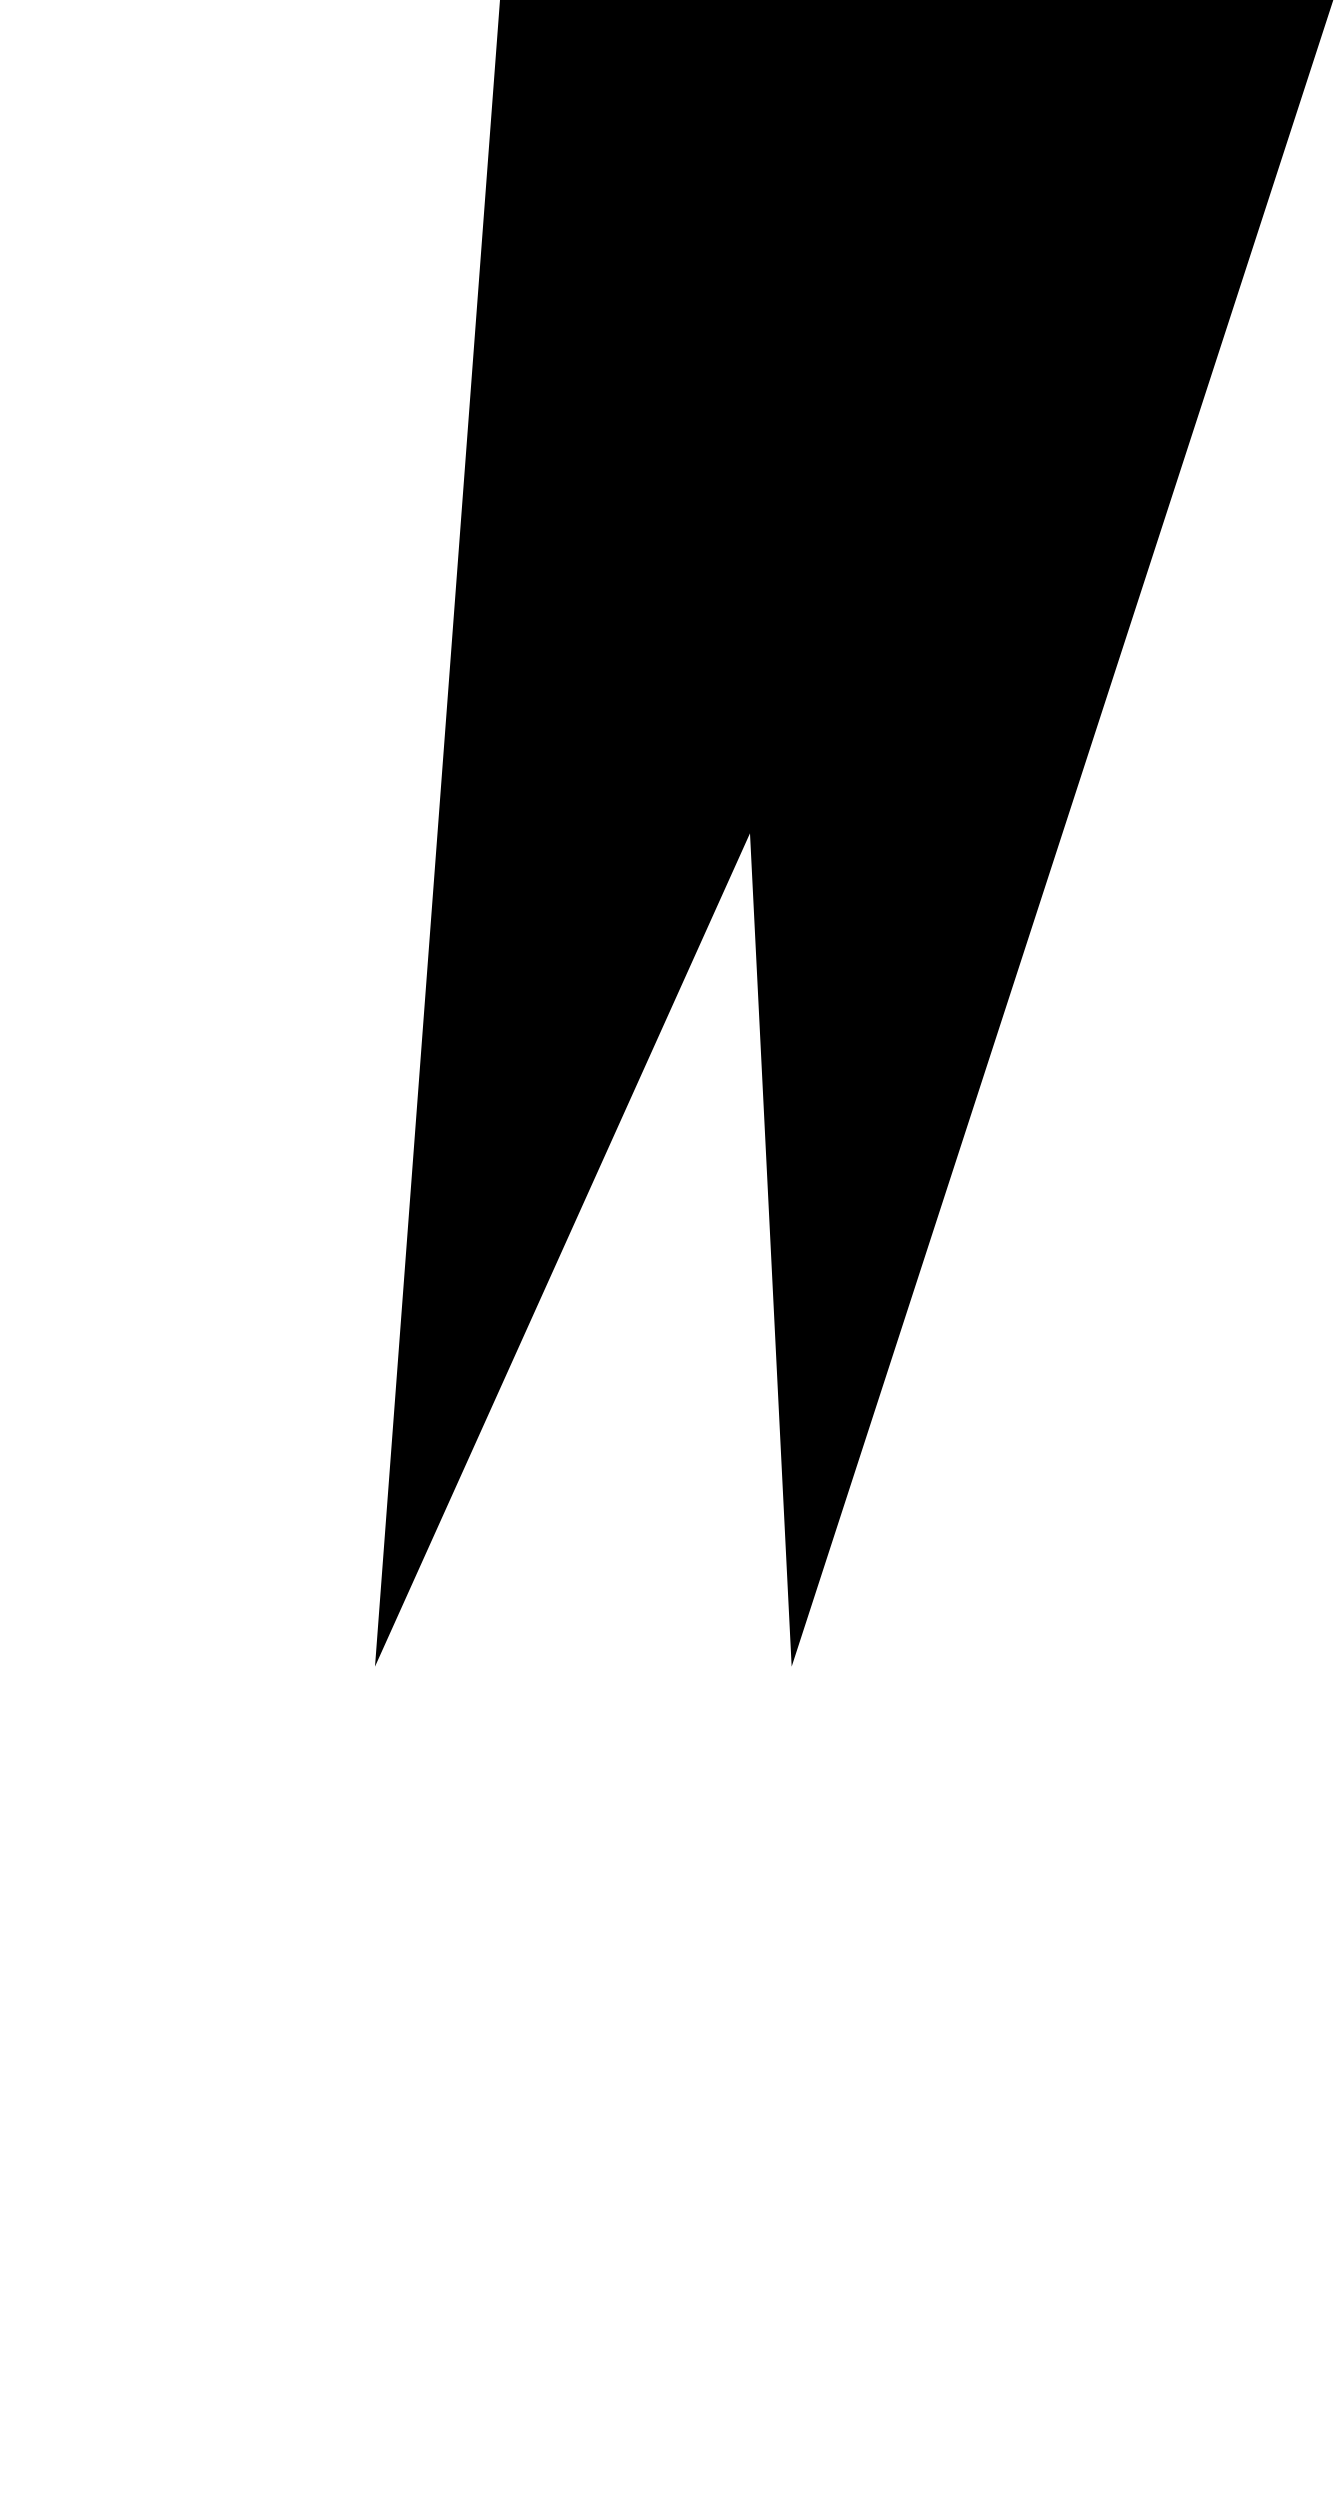
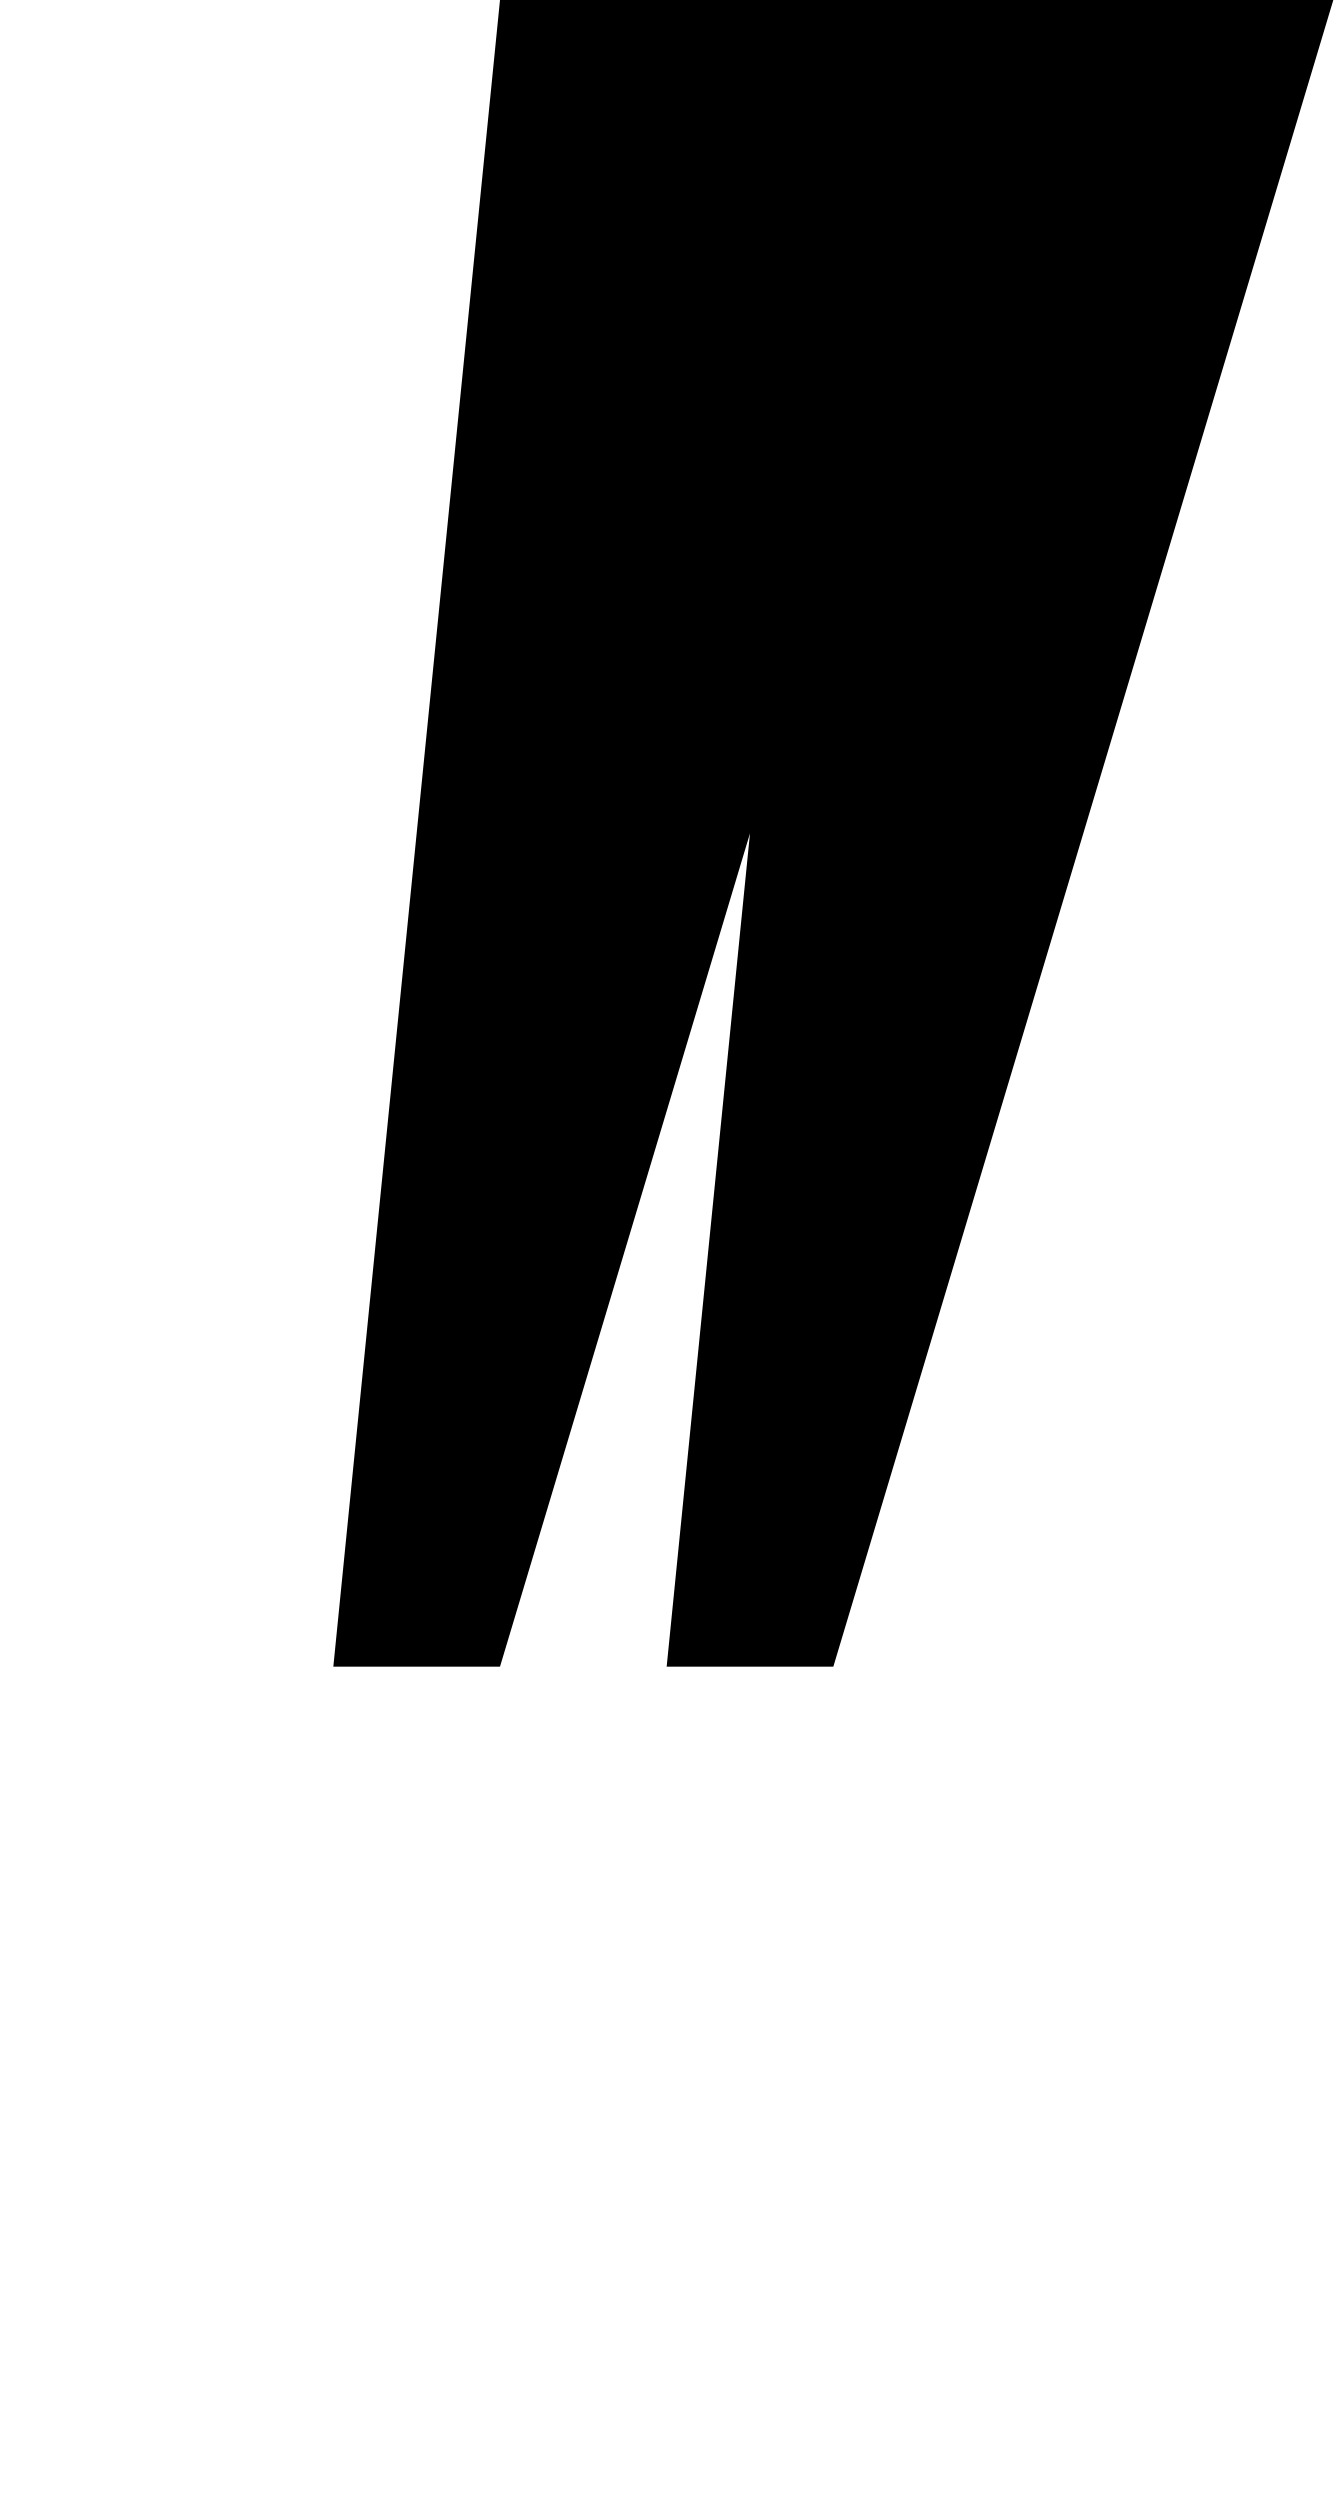
<svg xmlns="http://www.w3.org/2000/svg" viewBox="0 0 80 150" version="1.1">
-   <path d="   M 0,0   m 30,0   l -7.5,100   l 22.5,-50   l 2.5,50   l 32.5,-100   h -10   z   " fill="#000000" stroke="none" fill-rule="evenodd" />
+   <path d="   M 0,0   m 30,0   l -10,100   h 10   l 15,-50   l -5,50   h 10   l 30,-100   h -10   l 15,50   l -5,-50   h -10   l 15,50   l -5,-50   z   " fill="#000000" stroke="none" fill-rule="evenodd" />
</svg>
